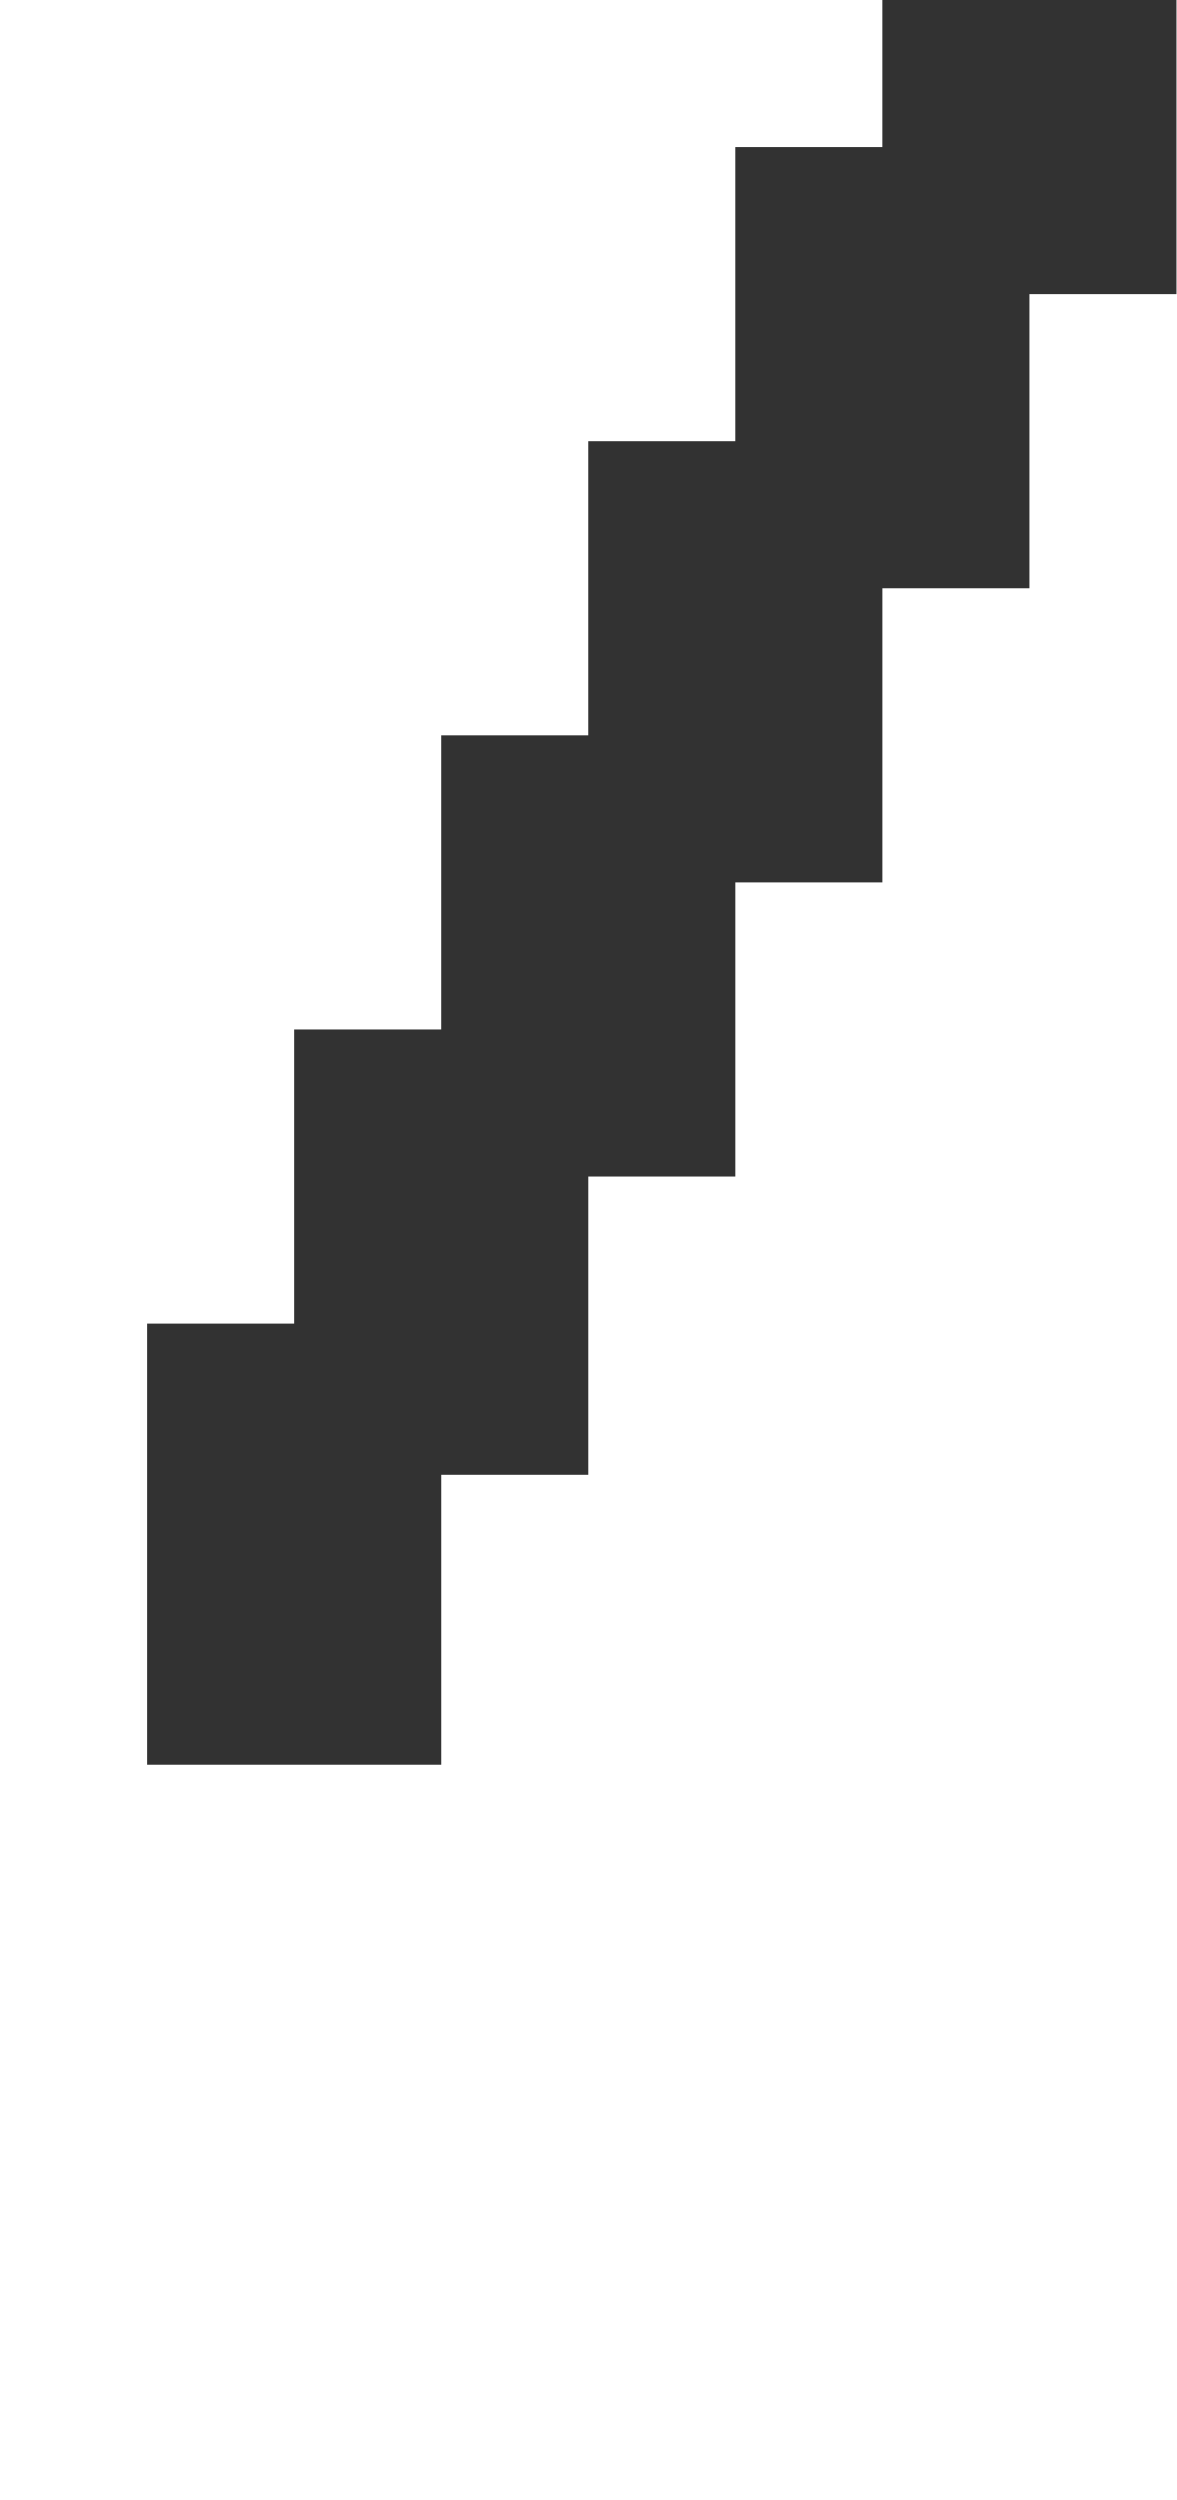
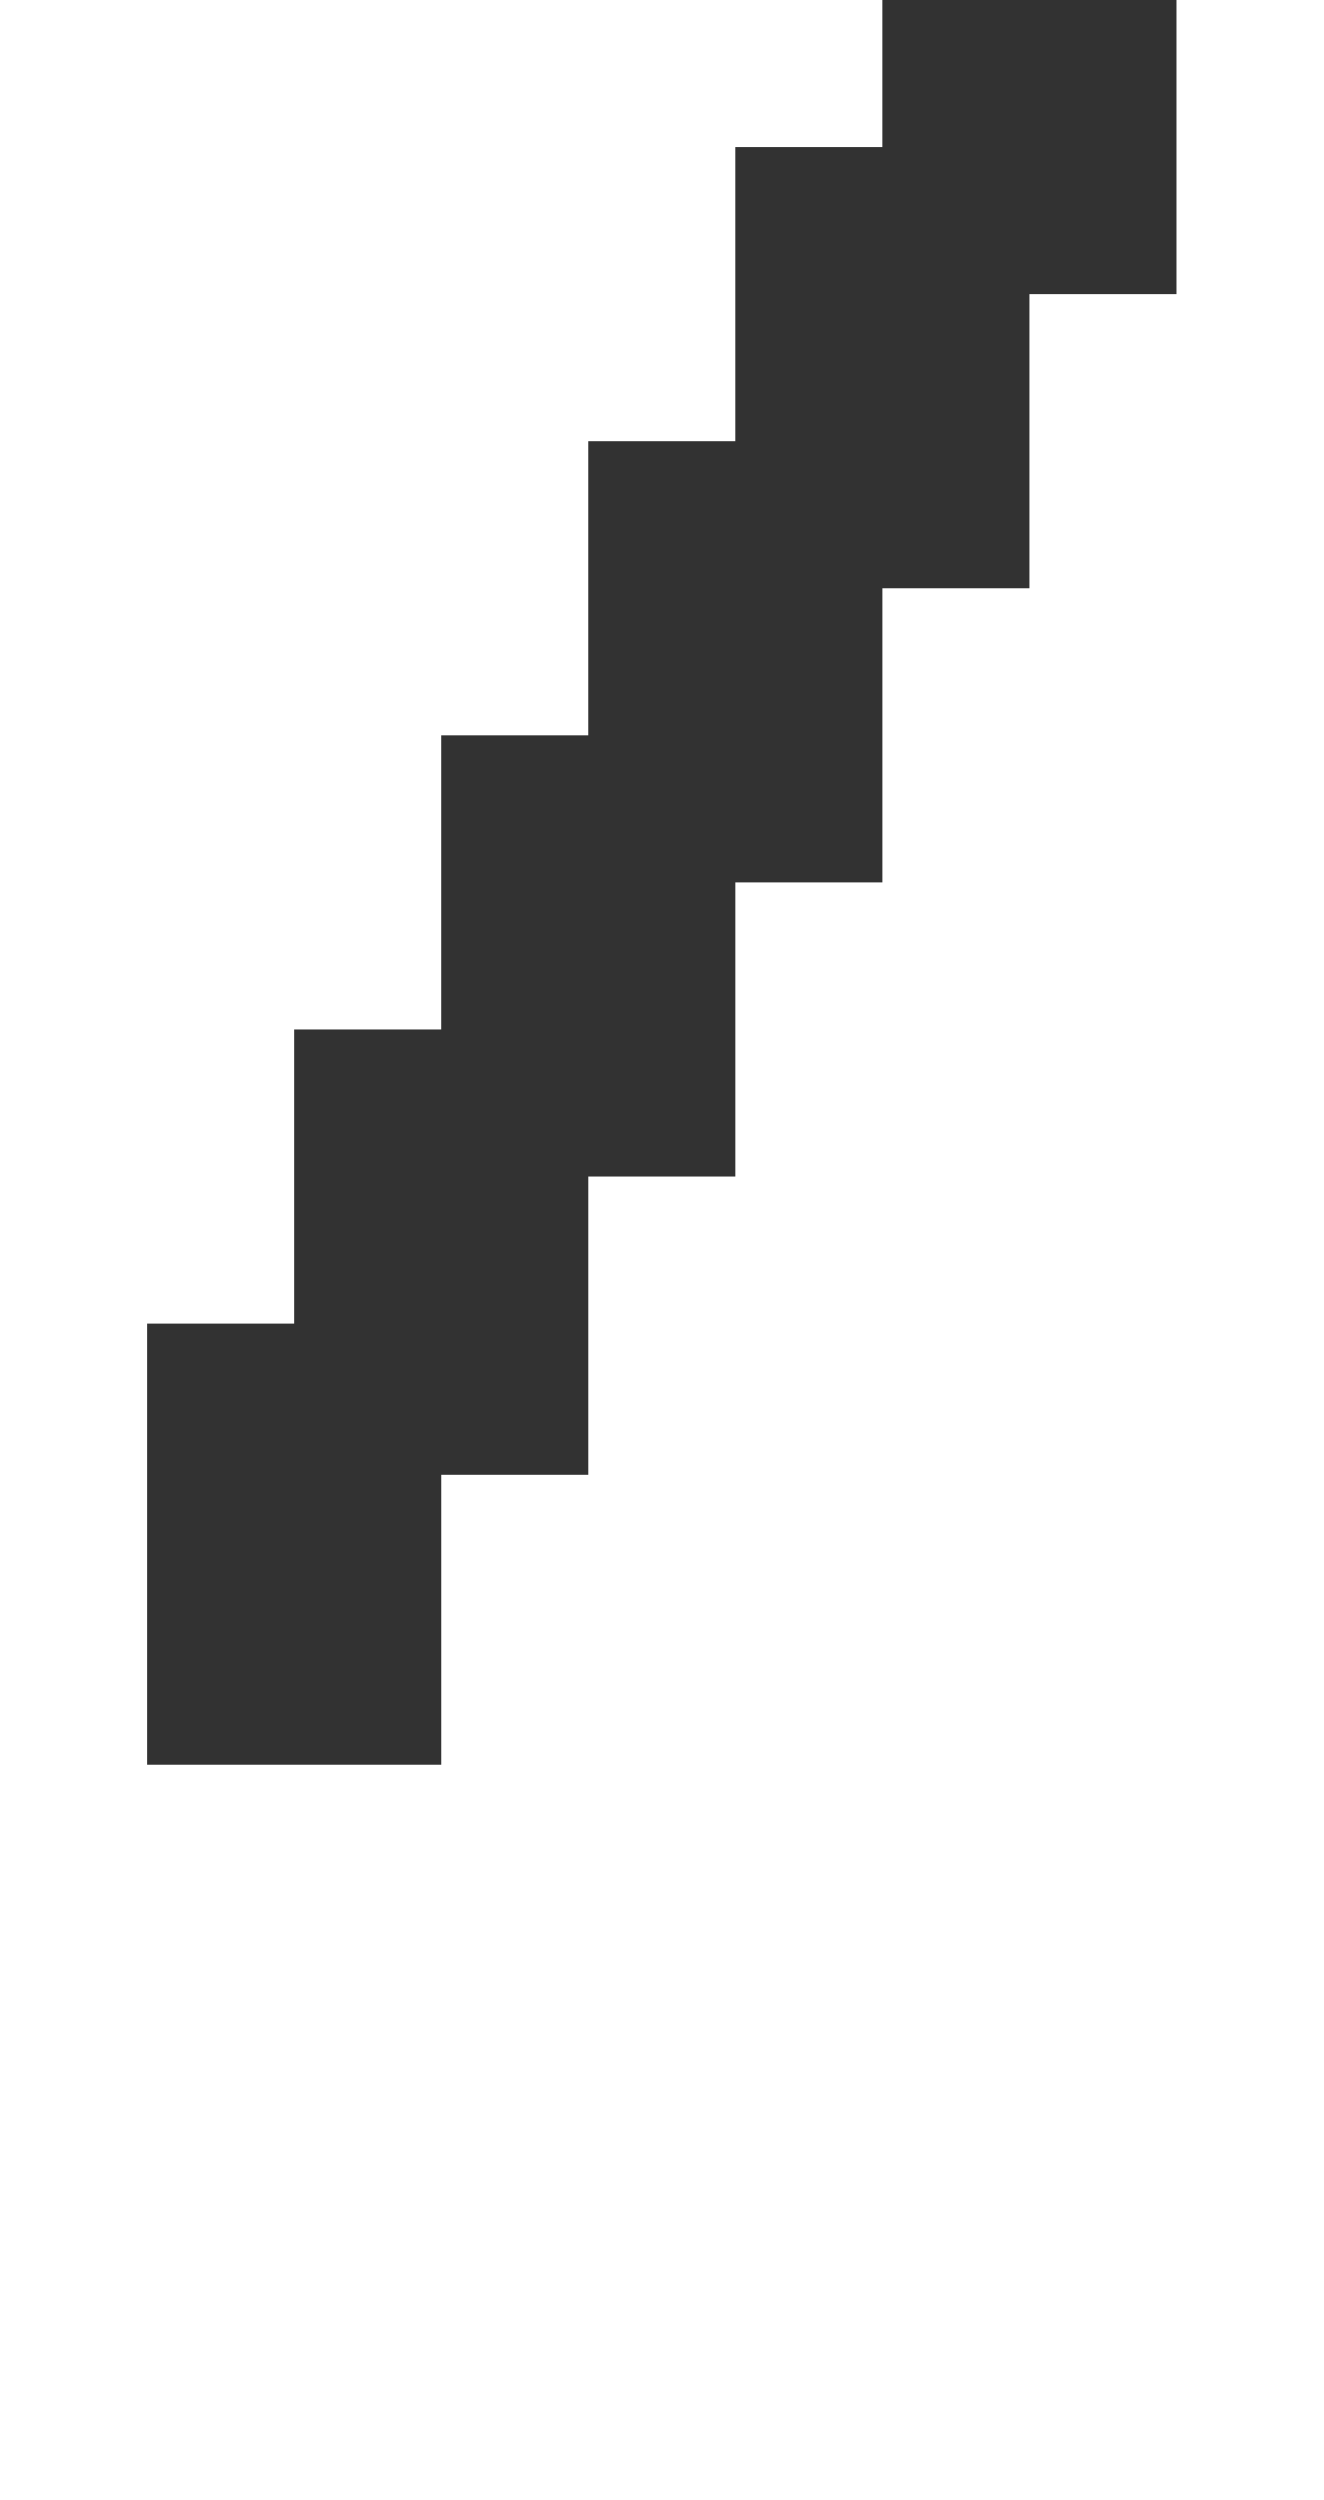
- <svg xmlns="http://www.w3.org/2000/svg" width="128" height="272" viewBox="0 0 33.867 71.967" version="1.1" id="svg1">
+ <svg xmlns="http://www.w3.org/2000/svg" width="144" height="272" viewBox="0 0 38.1 71.967" version="1.1" id="svg1">
  <defs id="defs1" />
  <g id="layer1">
    <path id="rect1" style="fill-opacity:0.804;stroke-width:0.43" d="m 25.4,-4.233 c 0,2.822 0,5.644 0,8.467 -1.411,0 -2.822,0 -4.233,0 0,2.822 0,5.644 0,8.467 -1.411,0 -2.822,0 -4.233,0 0,2.822 0,5.644 0,8.467 -1.411,0 -2.822,0 -4.233,0 0,2.822 0,5.644 0,8.467 -1.411,0 -2.822,0 -4.233,0 0,2.822 0,5.644 0,8.467 -1.411,0 -2.822,0 -4.233,0 0,4.233 0,8.467 0,12.7 2.822,0 5.644,0 8.467,0 0,-2.782 0,-5.565 0,-8.347 1.411,0 2.822,0 4.233,0 0,-2.862 0,-5.724 0,-8.587 1.411,0 2.822,0 4.233,0 0,-2.822 0,-5.644 0,-8.467 1.411,0 2.822,0 4.233,0 0,-2.822 0,-5.644 0,-8.467 1.411,0 2.822,0 4.233,0 0,-2.822 0,-5.644 0,-8.467 1.411,0 2.822,0 4.233,0 0,-4.233 0,-8.467 0,-12.7 -2.822,0 -5.644,0 -8.467,0 z" />
  </g>
</svg>
